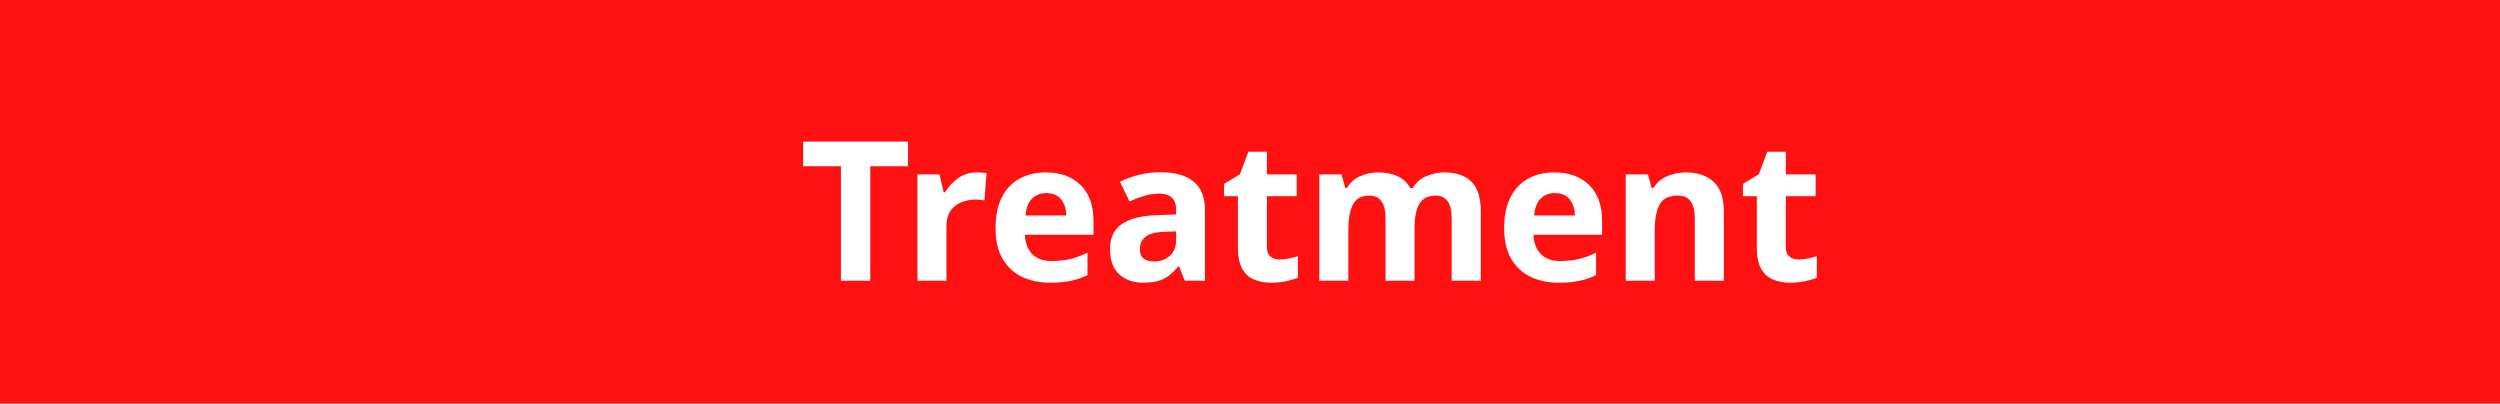
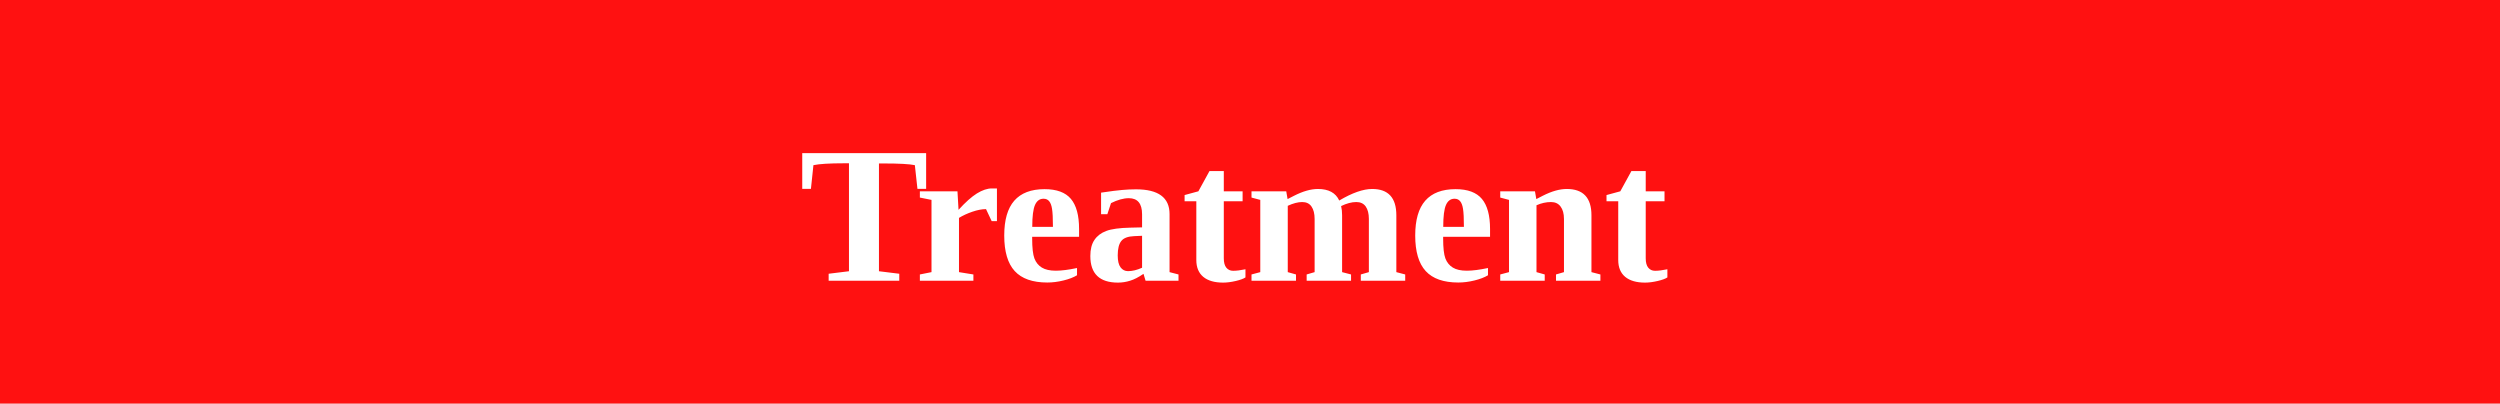
<svg xmlns="http://www.w3.org/2000/svg" width="436.366" height="70.444" viewBox="0 0 436.366 70.444">
  <g id="Group_144" data-name="Group 144" transform="translate(-664 -3054)">
    <g id="Group_148" data-name="Group 148">
      <path id="Path_516" data-name="Path 516" d="M0,0H436.366V70.444H0Z" transform="translate(664 3054)" fill="#f11" />
-       <text id="Treatment" transform="translate(803.497 3103)" fill="#fff" font-size="34" font-family="SegoeUI-Semibold, Segoe UI" font-weight="600">
+       <text id="Treatment" transform="translate(803.497 3103)" fill="#fff" font-size="34" font-family="TimesNewRomanPS-BoldMT, Times New Roman" font-weight="600">
        <tspan x="0" y="0">Treatment</tspan>
      </text>
    </g>
  </g>
</svg>
